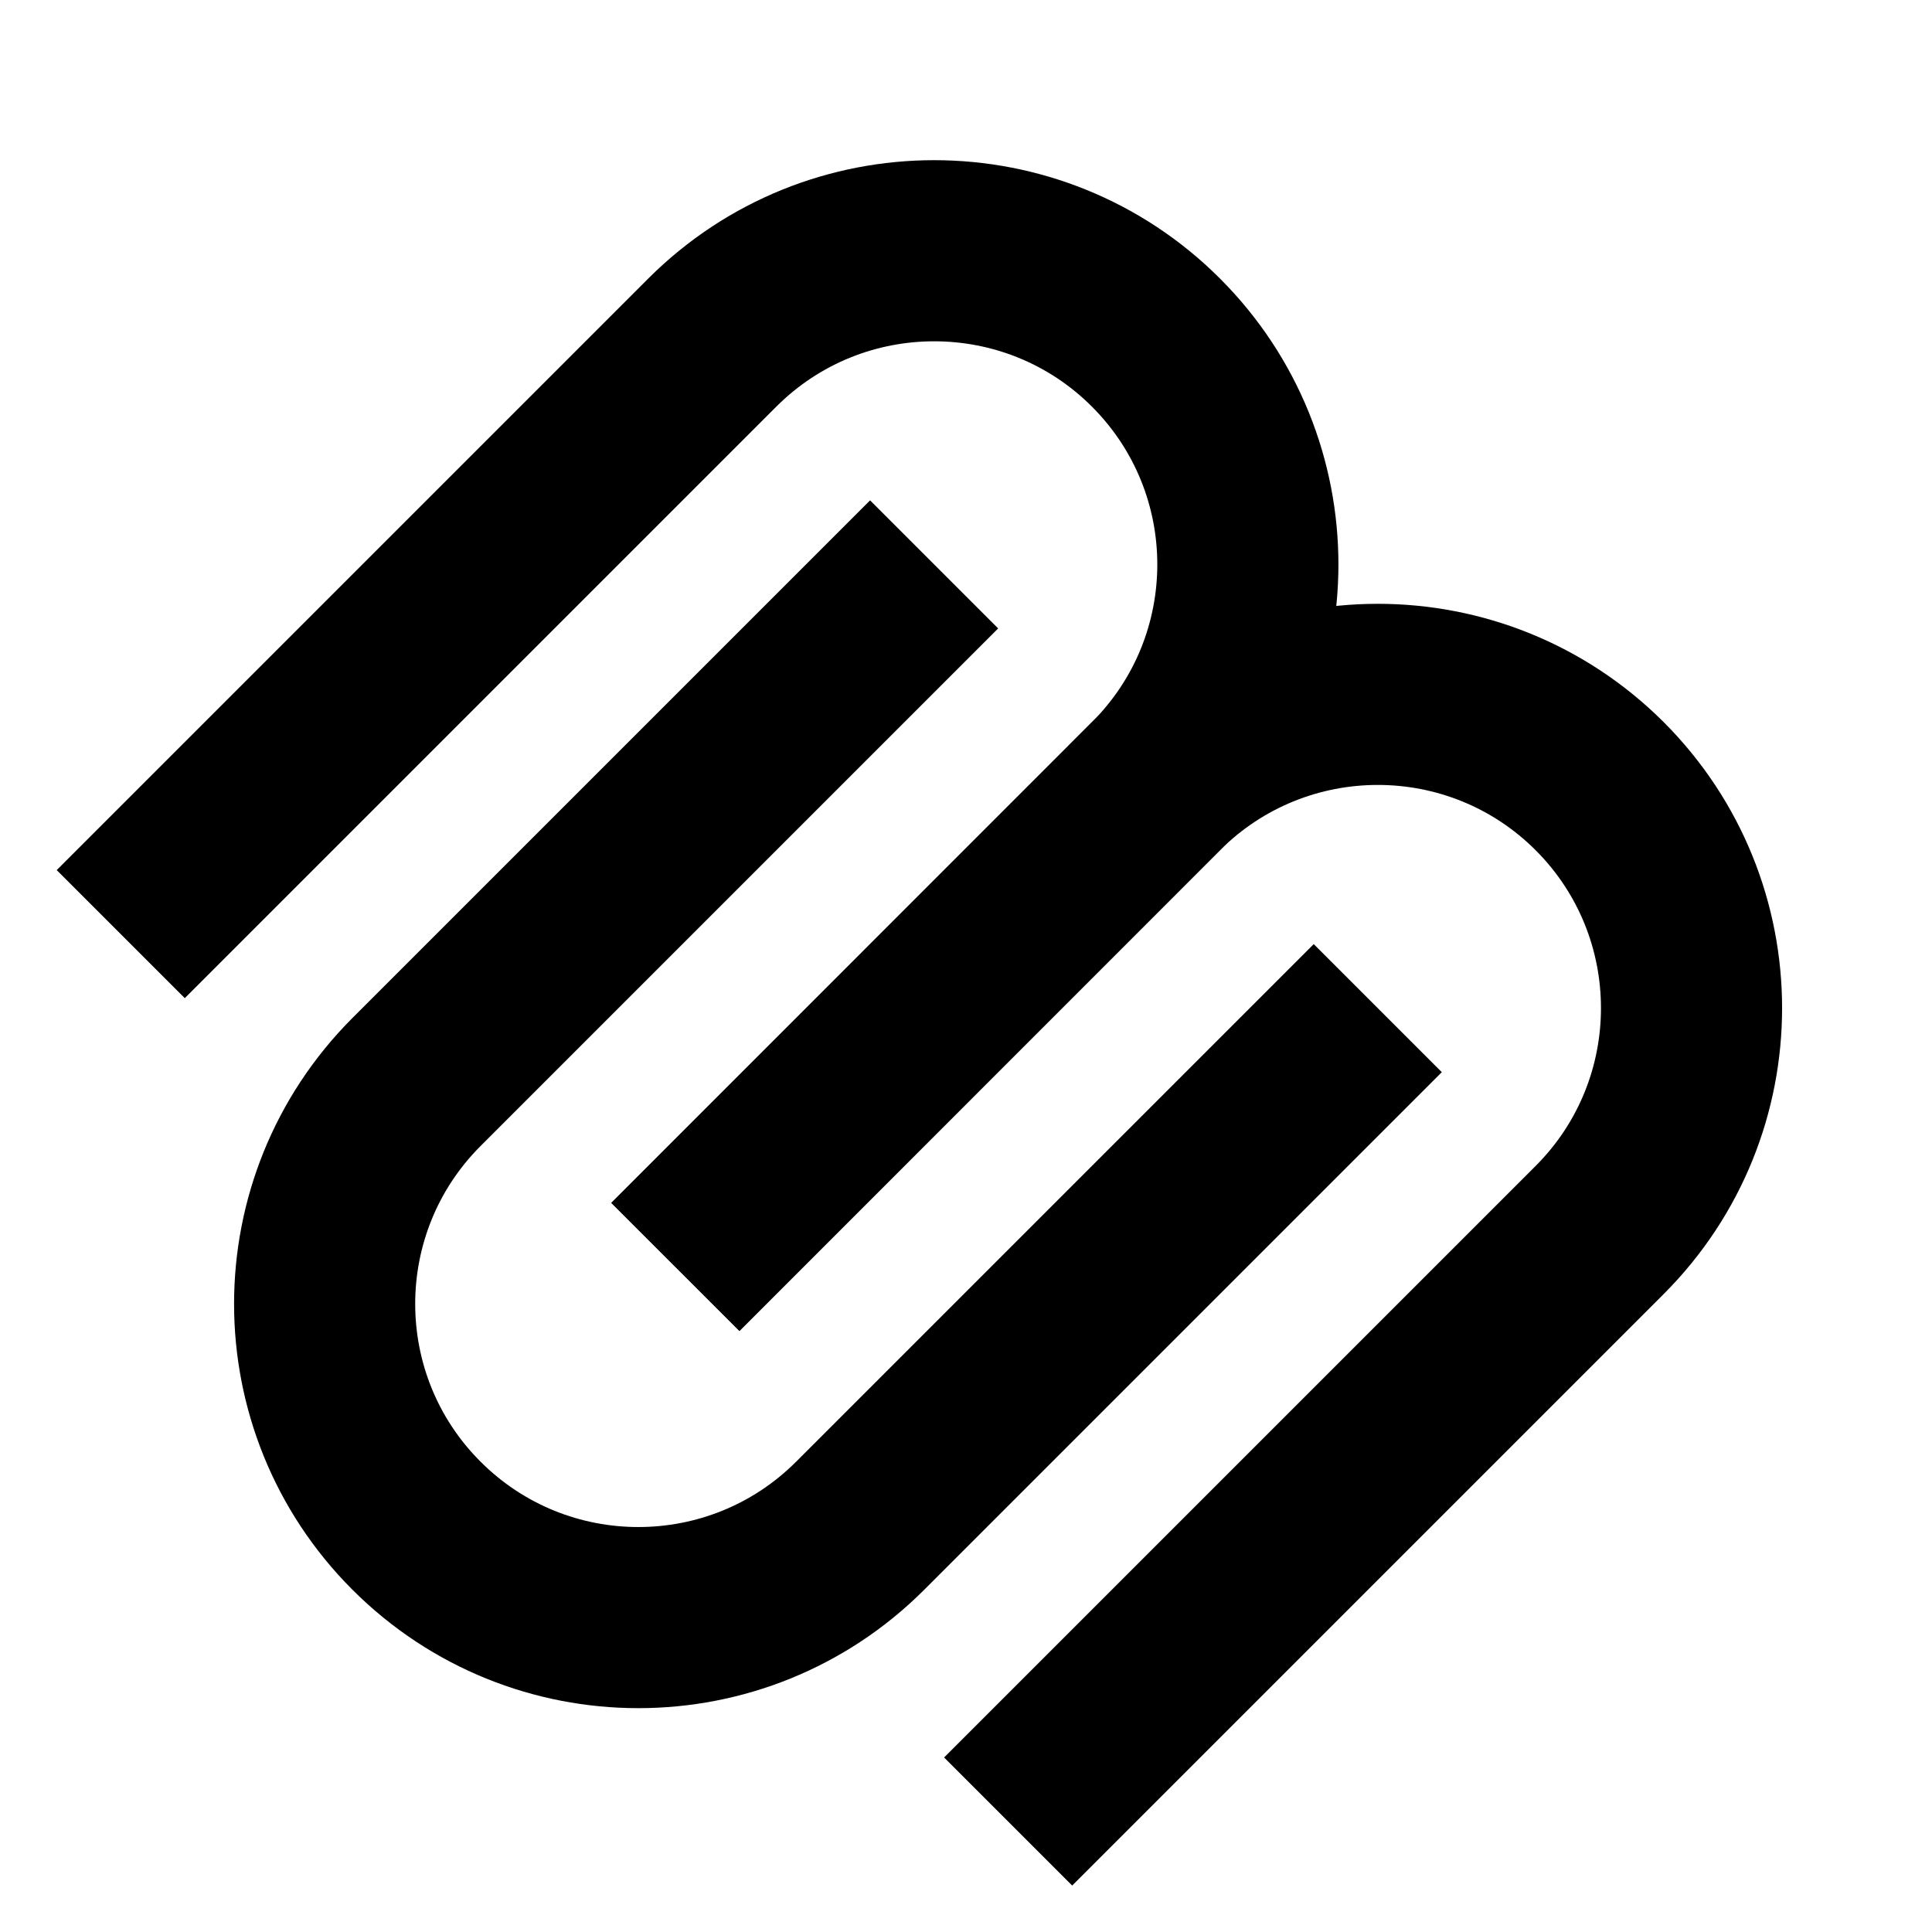
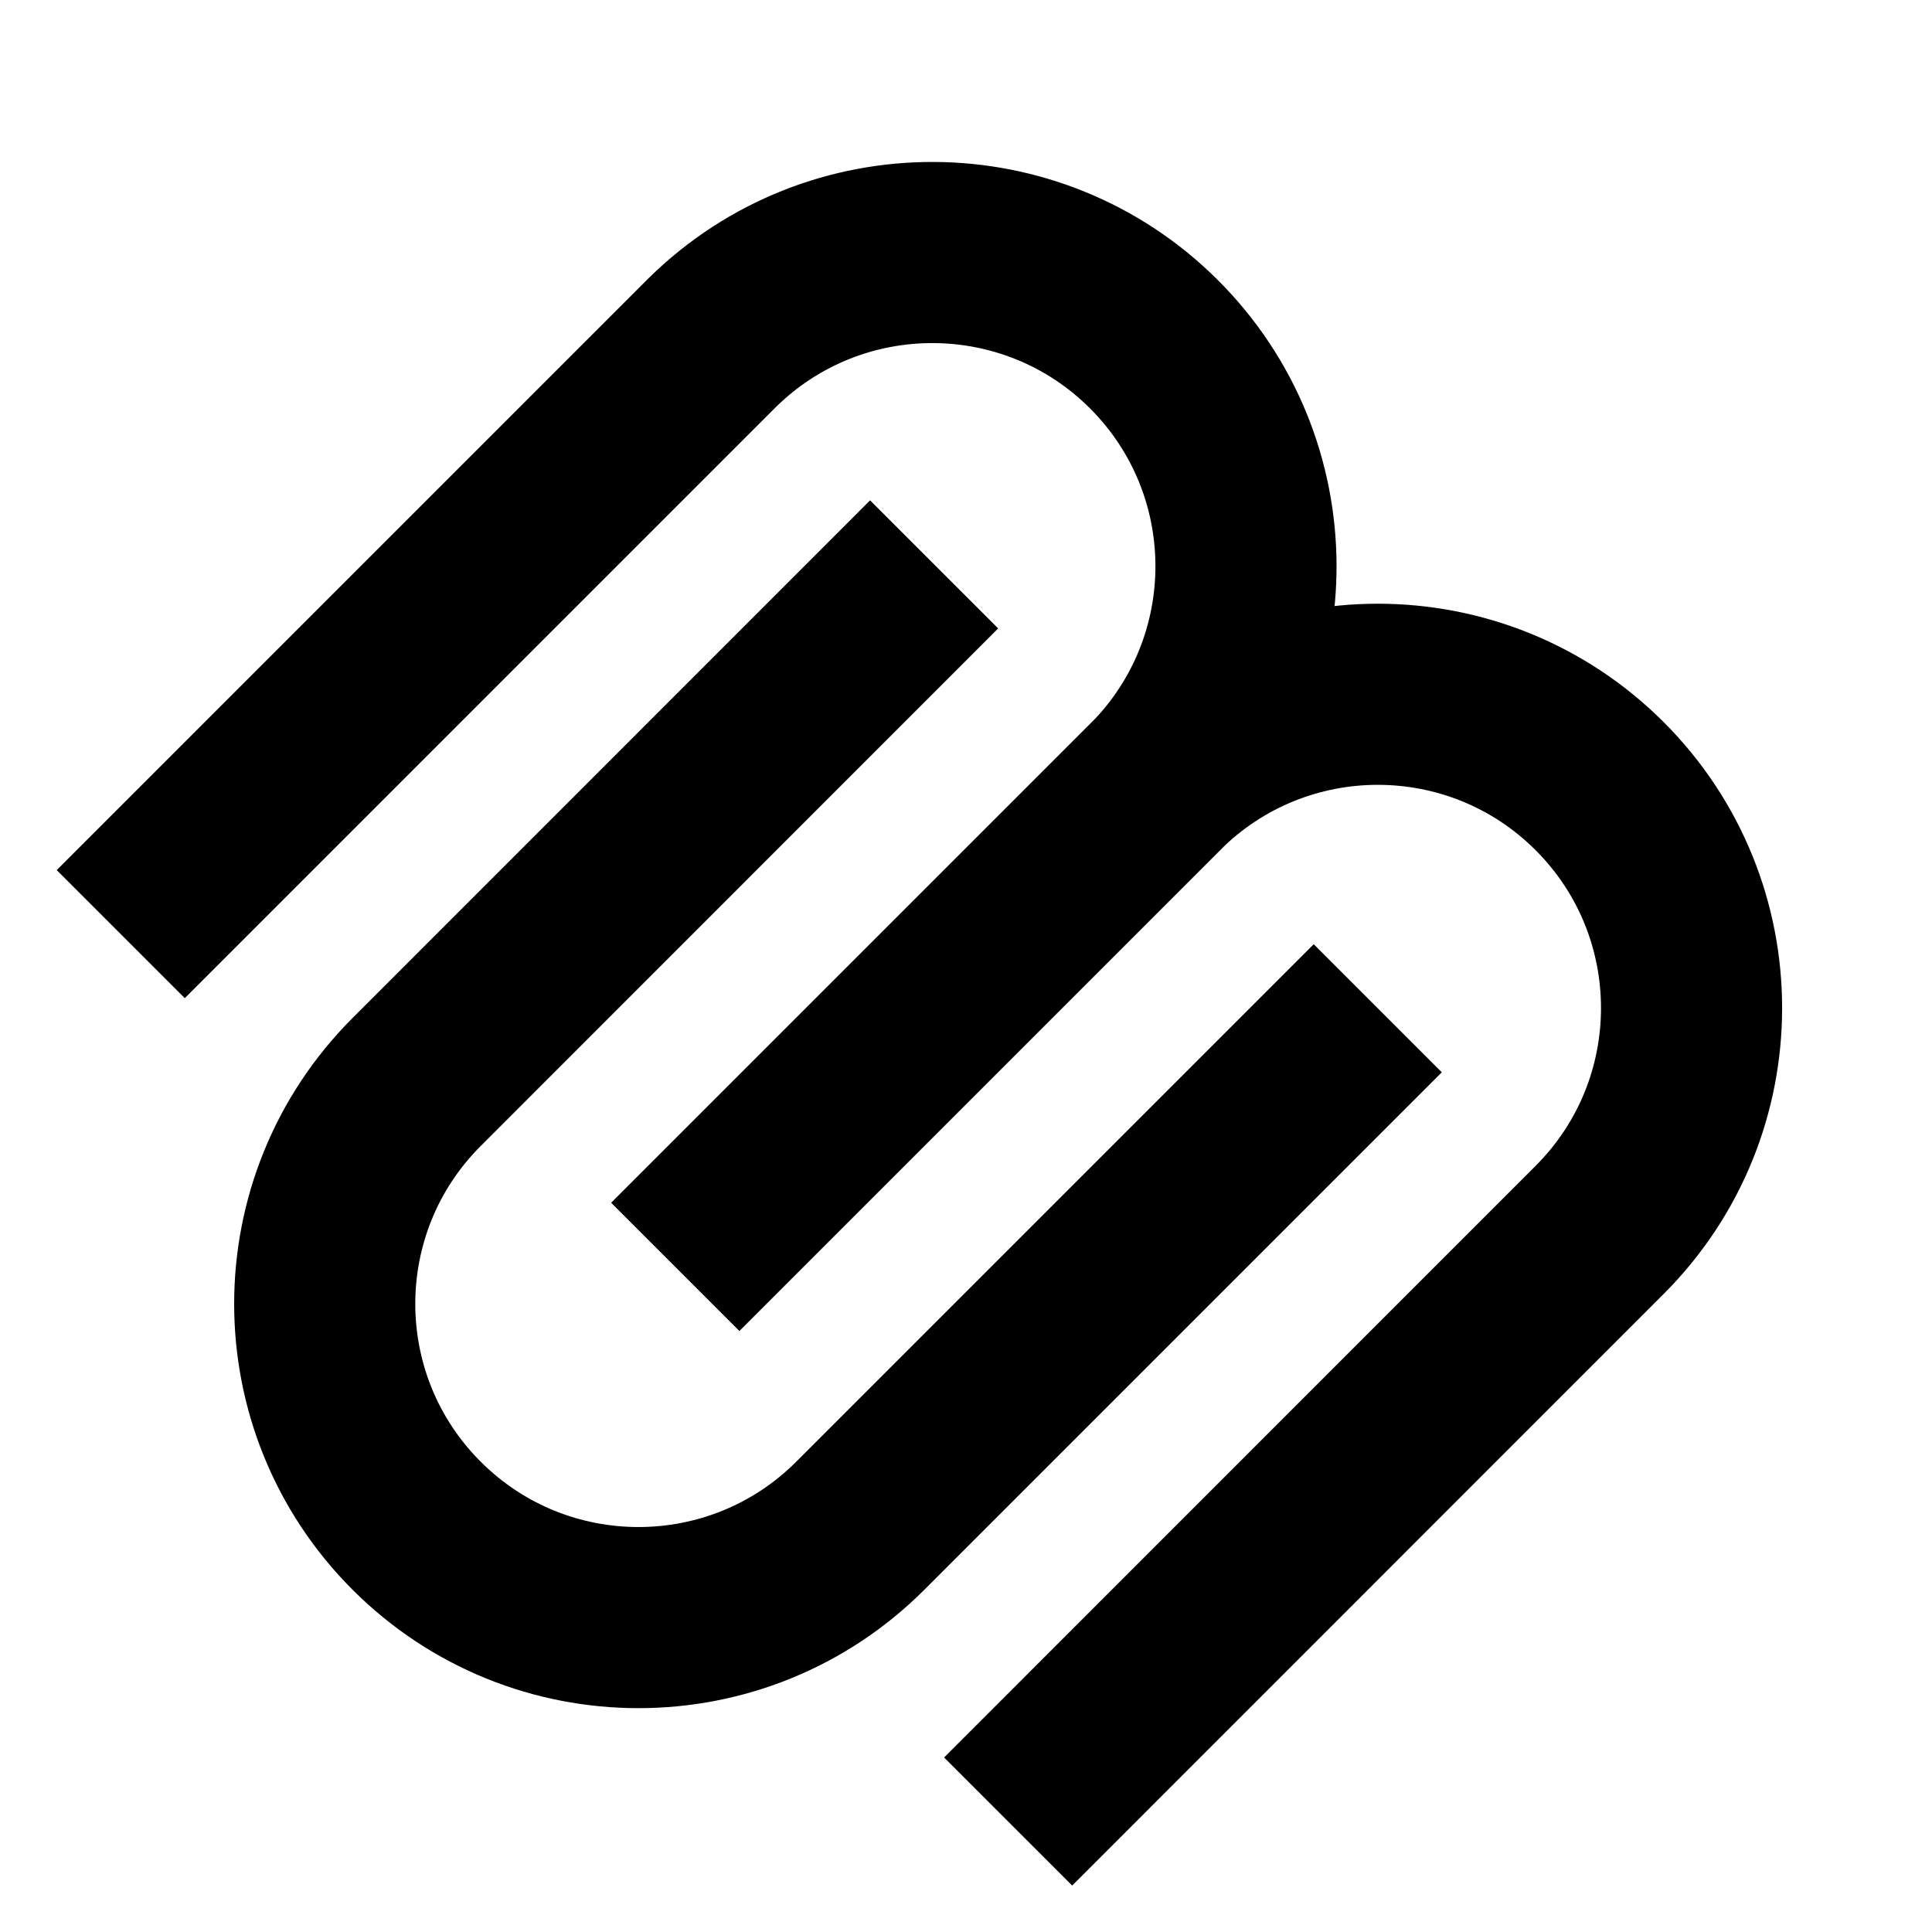
- <svg xmlns="http://www.w3.org/2000/svg" width="100%" height="100%" viewBox="0 0 16 16" fill="none">
-   <path d="M1 7.736L5.899 2.837C6.914 1.823 8.559 1.823 9.573 2.837C10.588 3.852 10.588 5.497 9.573 6.511L5.593 10.492" stroke="currentColor" stroke-width="1.5" />
-   <path d="M8.349 15.085L13.248 10.186C14.262 9.171 14.262 7.526 13.248 6.511C12.233 5.497 10.588 5.497 9.573 6.511L5.593 10.492" stroke="currentColor" stroke-width="1.5" />
-   <path d="M7.736 4.674L3.449 8.961C2.435 9.976 2.435 11.621 3.449 12.635C4.464 13.65 6.109 13.65 7.124 12.635L11.41 8.349" stroke="currentColor" stroke-width="1.5" />
+ <svg xmlns="http://www.w3.org/2000/svg" fill="none" viewBox="0 0 16 16" width="100%" height="100%">
+   <path stroke="currentColor" stroke-width="1.5" d="m1 7.736 4.899-4.899a2.598 2.598 0 0 1 3.674 3.674l-3.98 3.98" />
+   <path stroke="currentColor" stroke-width="1.5" d="m8.349 15.085 4.899-4.9a2.598 2.598 0 0 0-3.675-3.674l-3.98 3.98" />
+   <path stroke="currentColor" stroke-width="1.5" d="M7.736 4.674 3.45 8.961a2.598 2.598 0 0 0 3.675 3.674L11.41 8.35" />
</svg>
